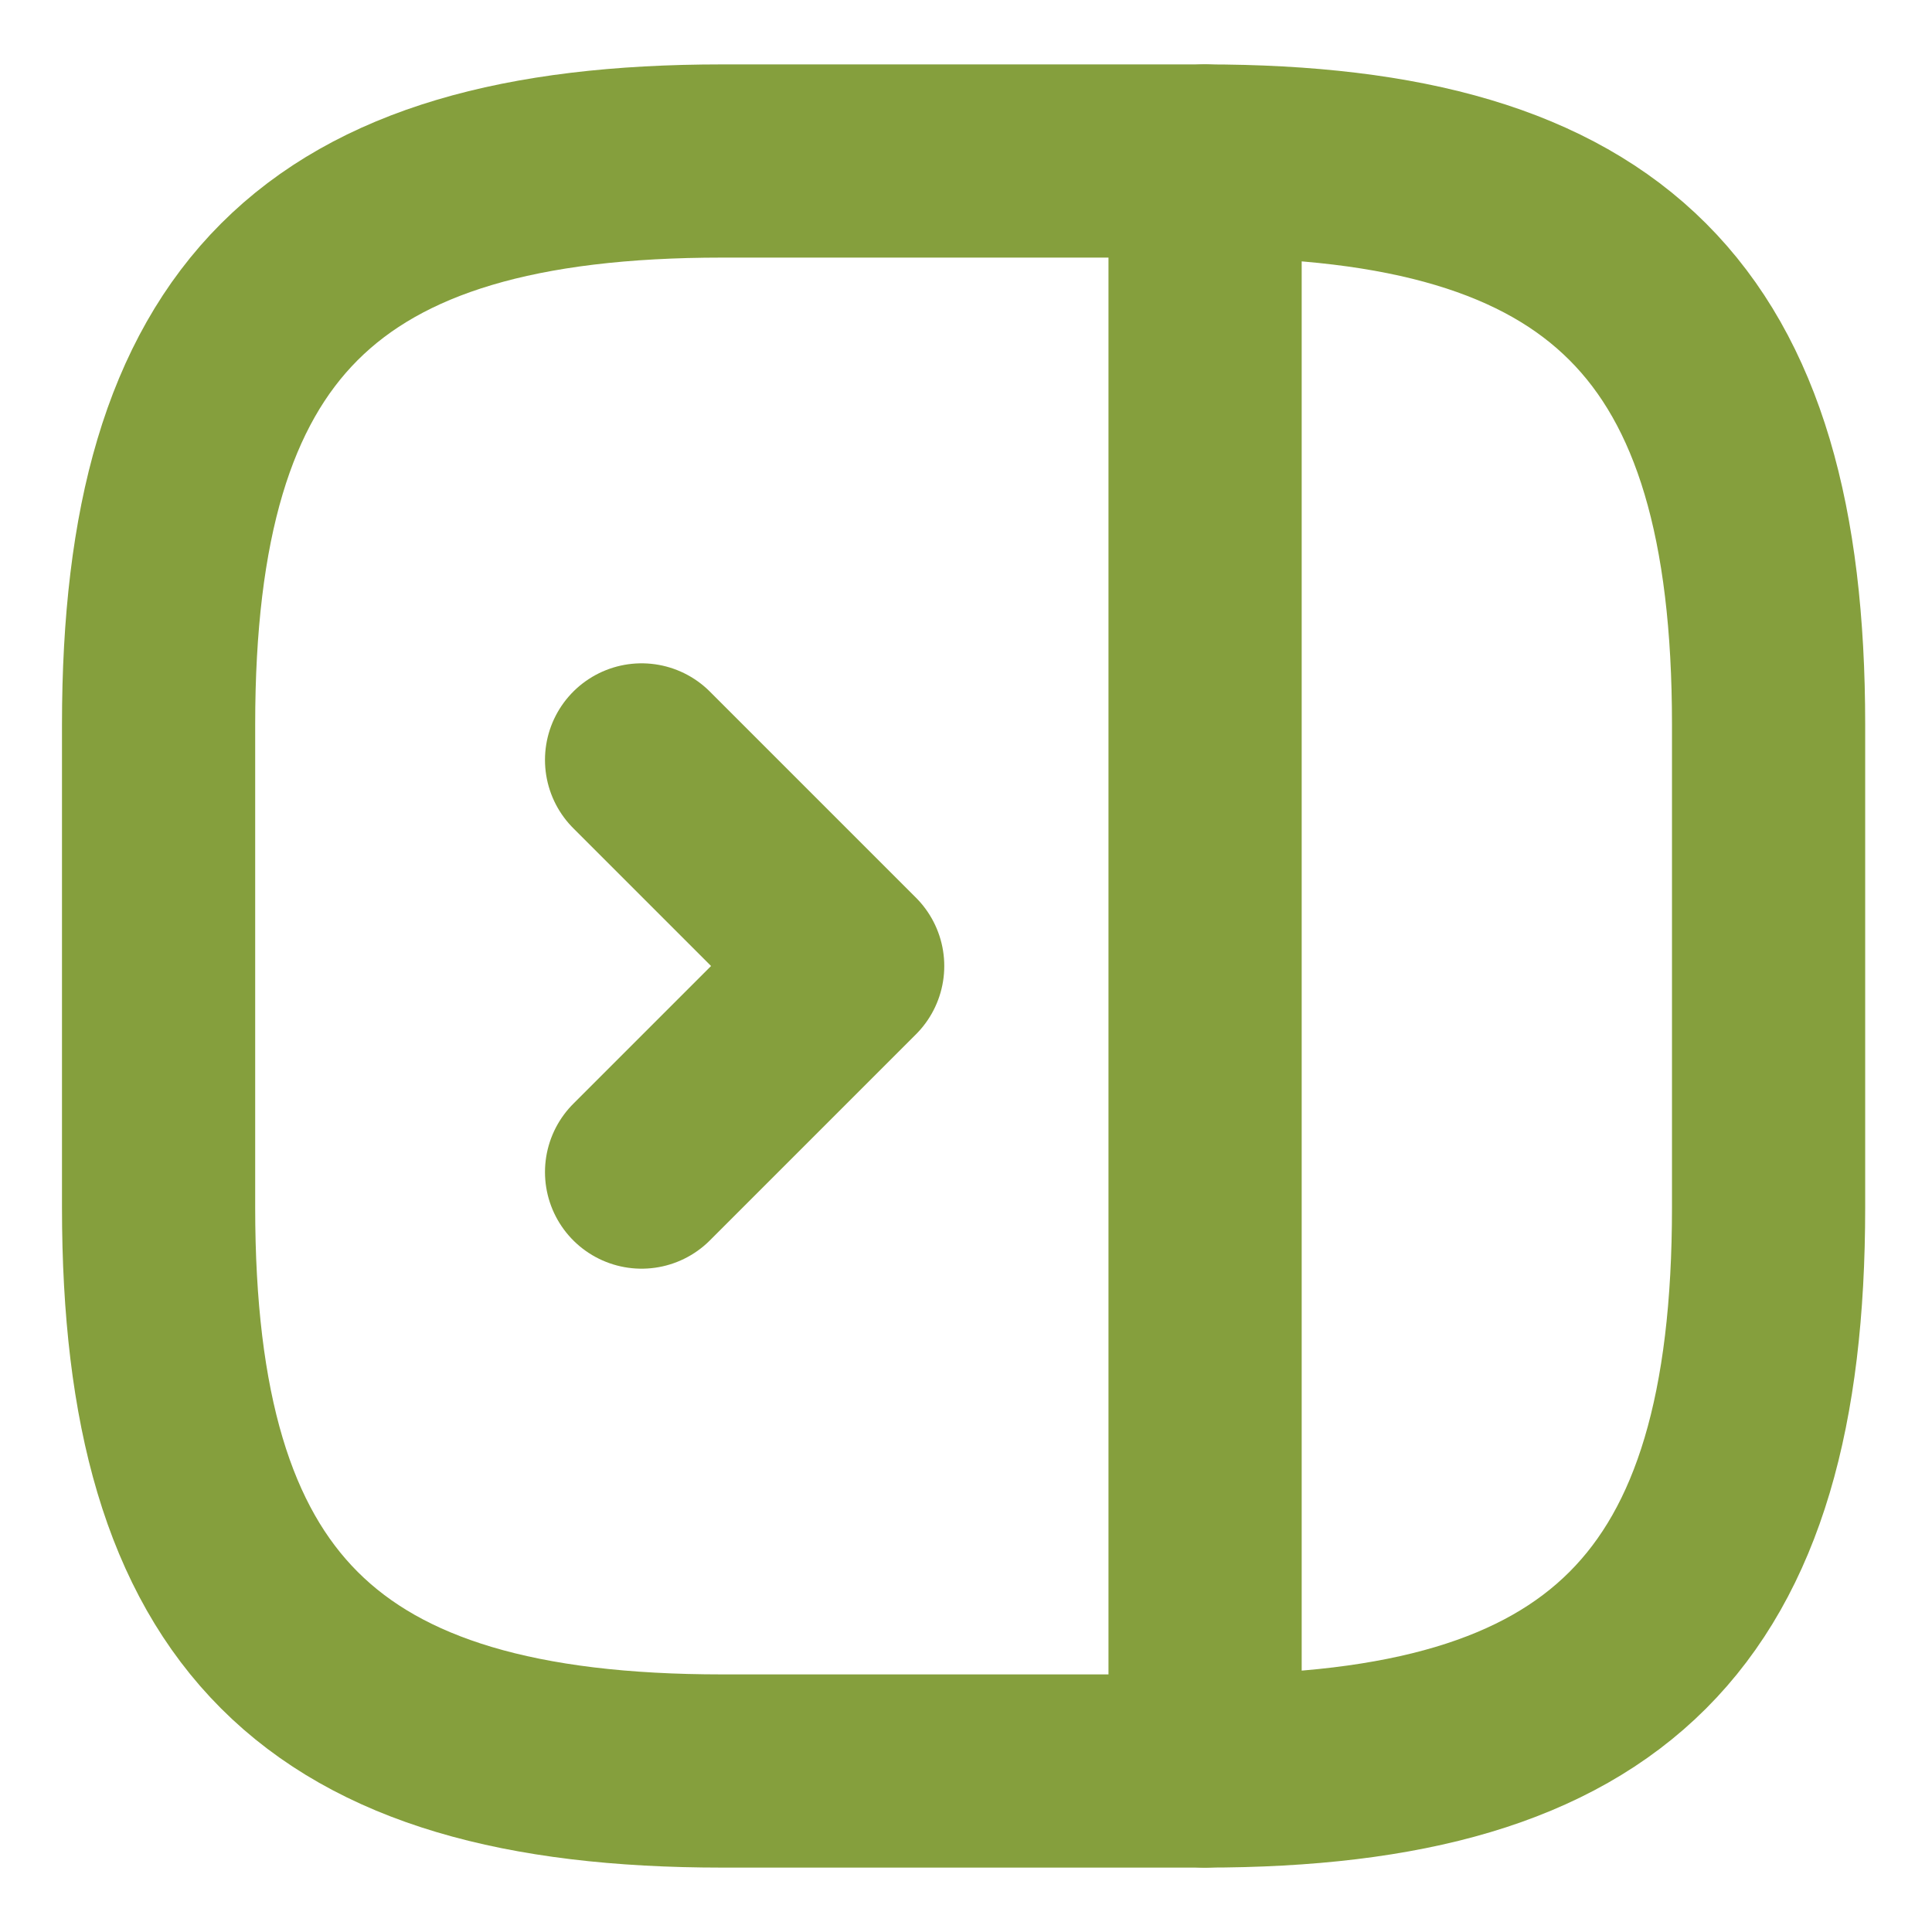
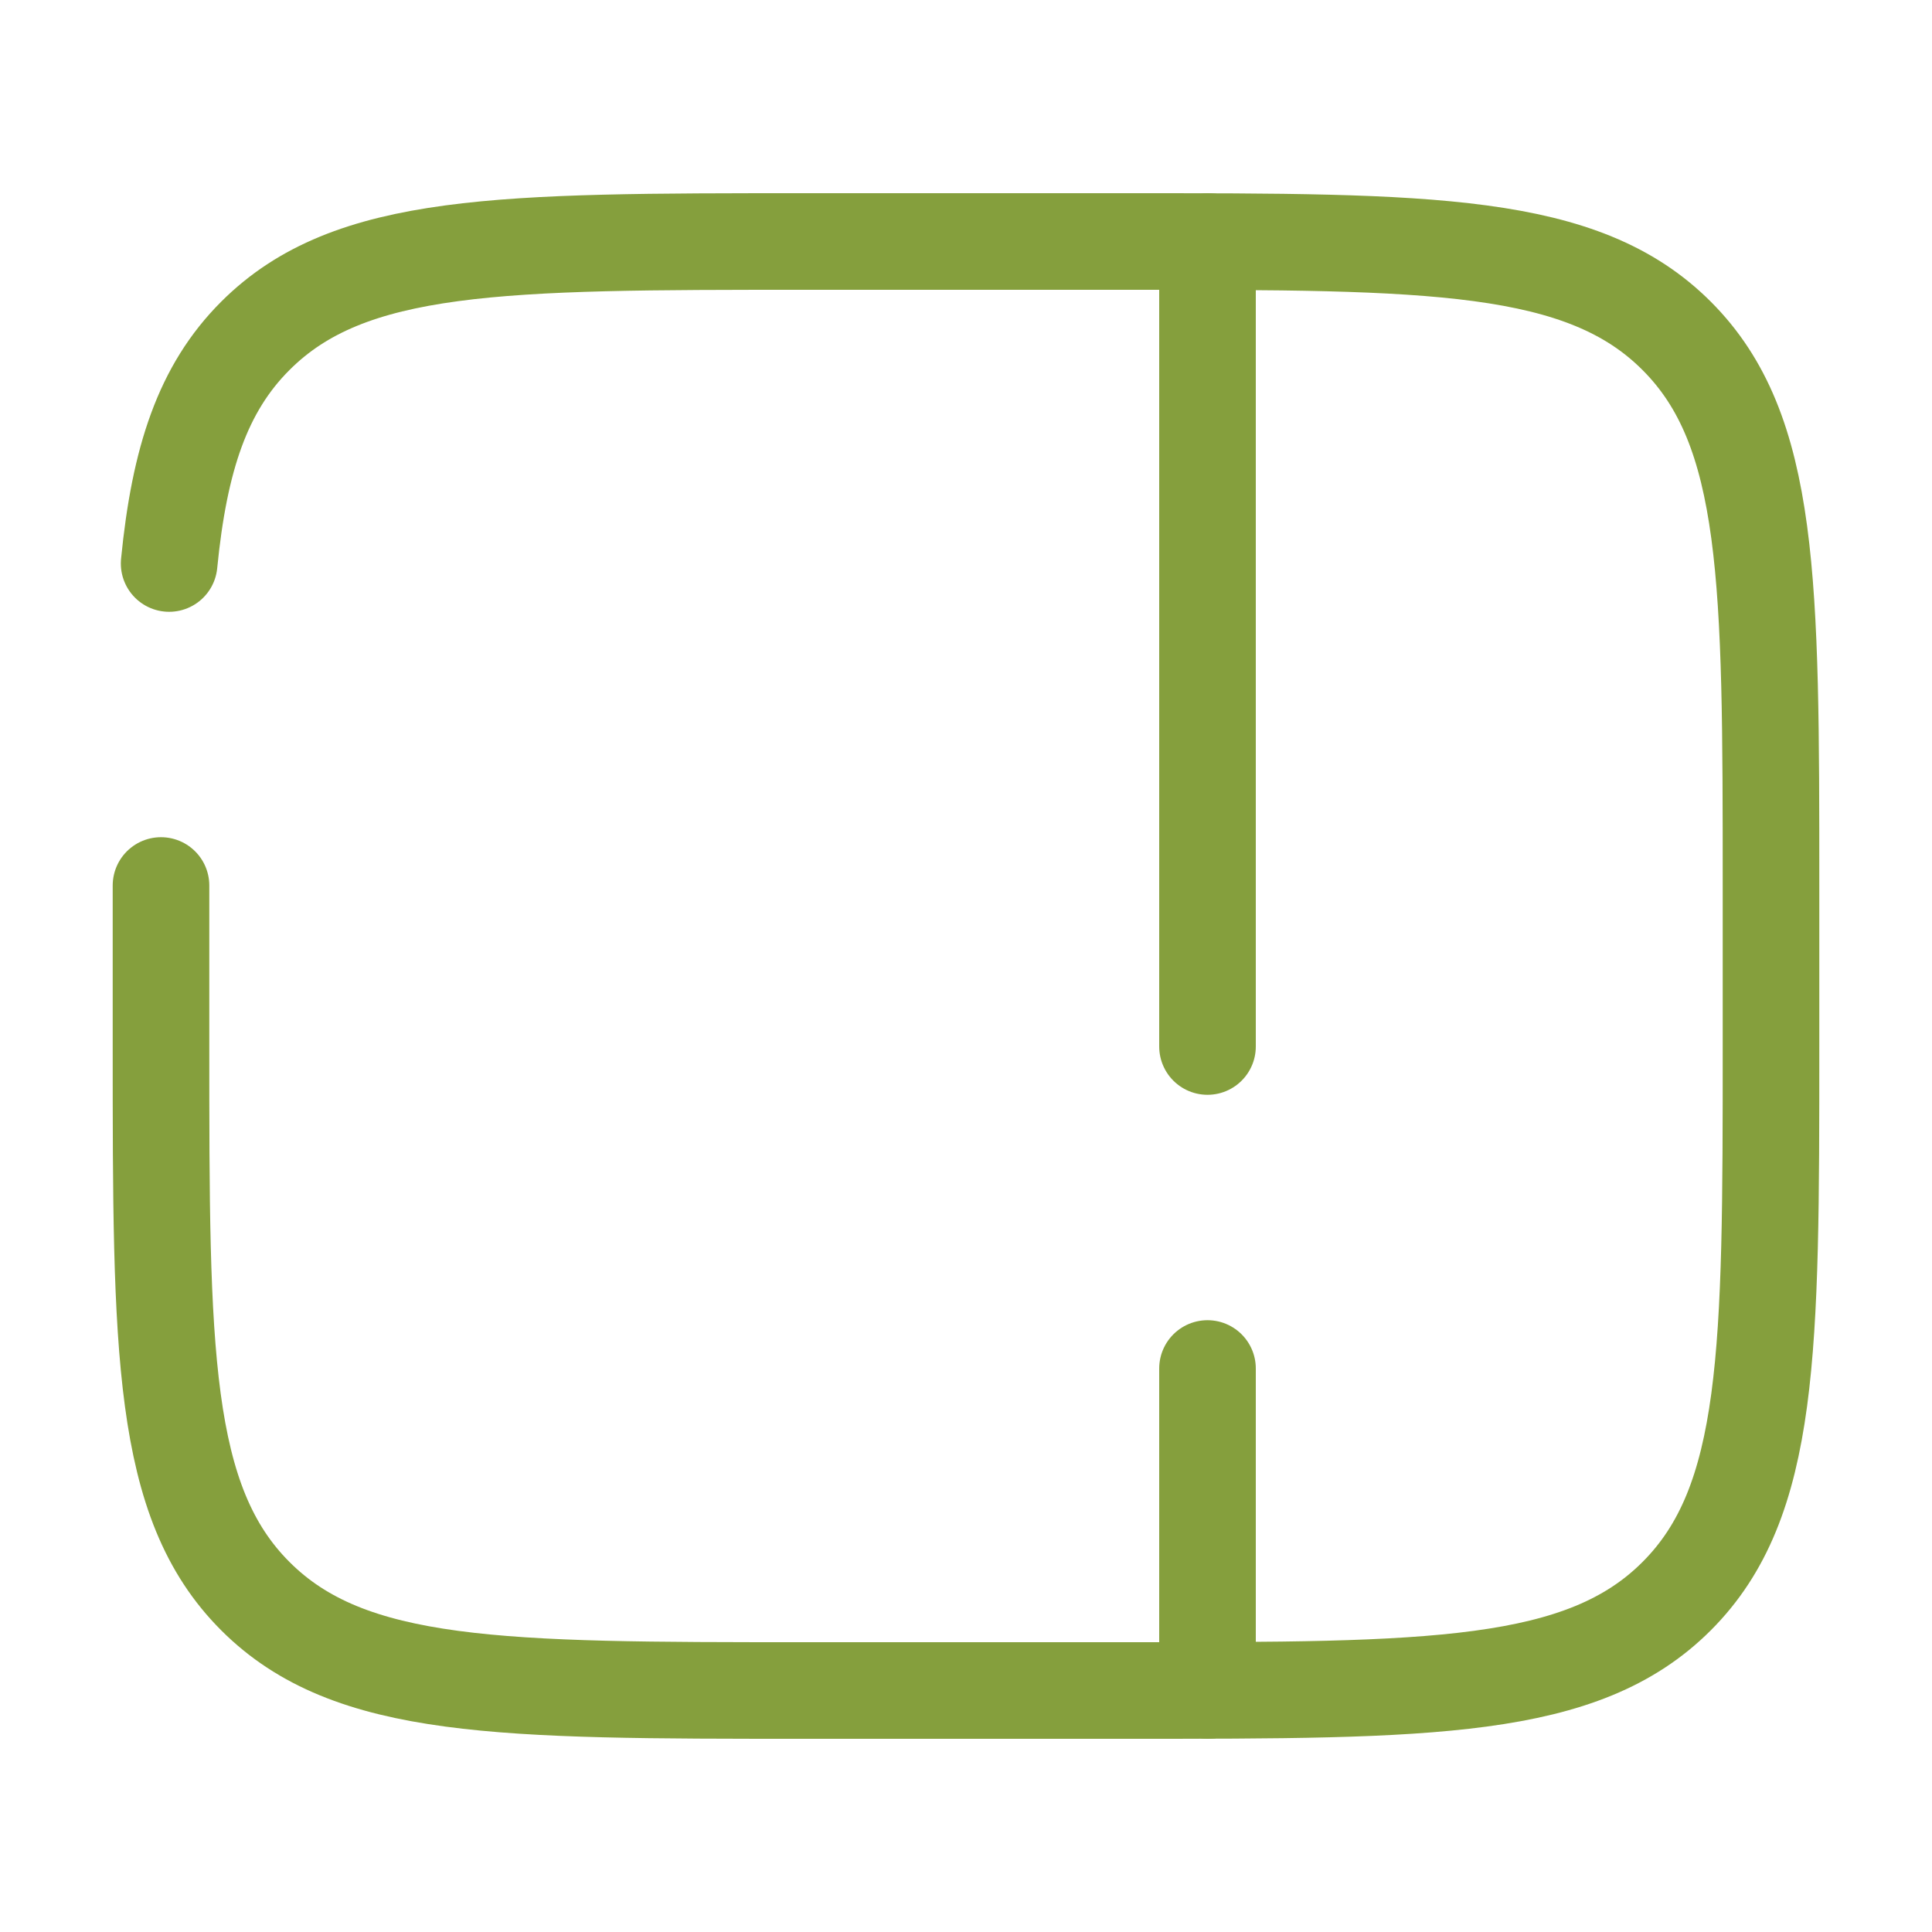
- <svg xmlns="http://www.w3.org/2000/svg" width="64px" height="64px" viewBox="0 0 24.00 24.00" fill="none">
+ <svg xmlns="http://www.w3.org/2000/svg" width="64px" height="64px" viewBox="0 0 24 24" fill="none">
  <g id="SVGRepo_bgCarrier" stroke-width="0" />
  <g id="SVGRepo_tracerCarrier" stroke-linecap="round" stroke-linejoin="round" />
  <g id="SVGRepo_iconCarrier">
-     <path d="M21.97 15V9C21.97 4 19.97 2 14.97 2H8.97C3.97 2 1.97 4 1.97 9V15C1.97 20 3.97 22 8.97 22H14.97C19.97 22 21.97 20 21.97 15Z" stroke="#859f3d" stroke-width="2.4" stroke-linecap="round" stroke-linejoin="round" />
-     <path d="M14.97 2V22" stroke="#859f3d" stroke-width="2.4" stroke-linecap="round" stroke-linejoin="round" />
-     <path d="M7.97 9.44L10.53 12L7.97 14.56" stroke="#859f3d" stroke-width="2.4" stroke-linecap="round" stroke-linejoin="round" />
+     <path d="M15 3L15 13M15 17L15 21" stroke="#859f3d" stroke-width="1.2" stroke-linecap="round" />
+     <path d="M2 11V13C2 16.771 2 18.657 3.172 19.828C4.343 21 6.229 21 10 21H14C17.771 21 19.657 21 20.828 19.828C22 18.657 22 16.771 22 13V11C22 7.229 22 5.343 20.828 4.172C19.657 3 17.771 3 14 3H10C6.229 3 4.343 3 3.172 4.172C2.518 4.825 2.229 5.7 2.101 7" stroke="#859f3d" stroke-width="1.2" stroke-linecap="round" />
  </g>
</svg>
